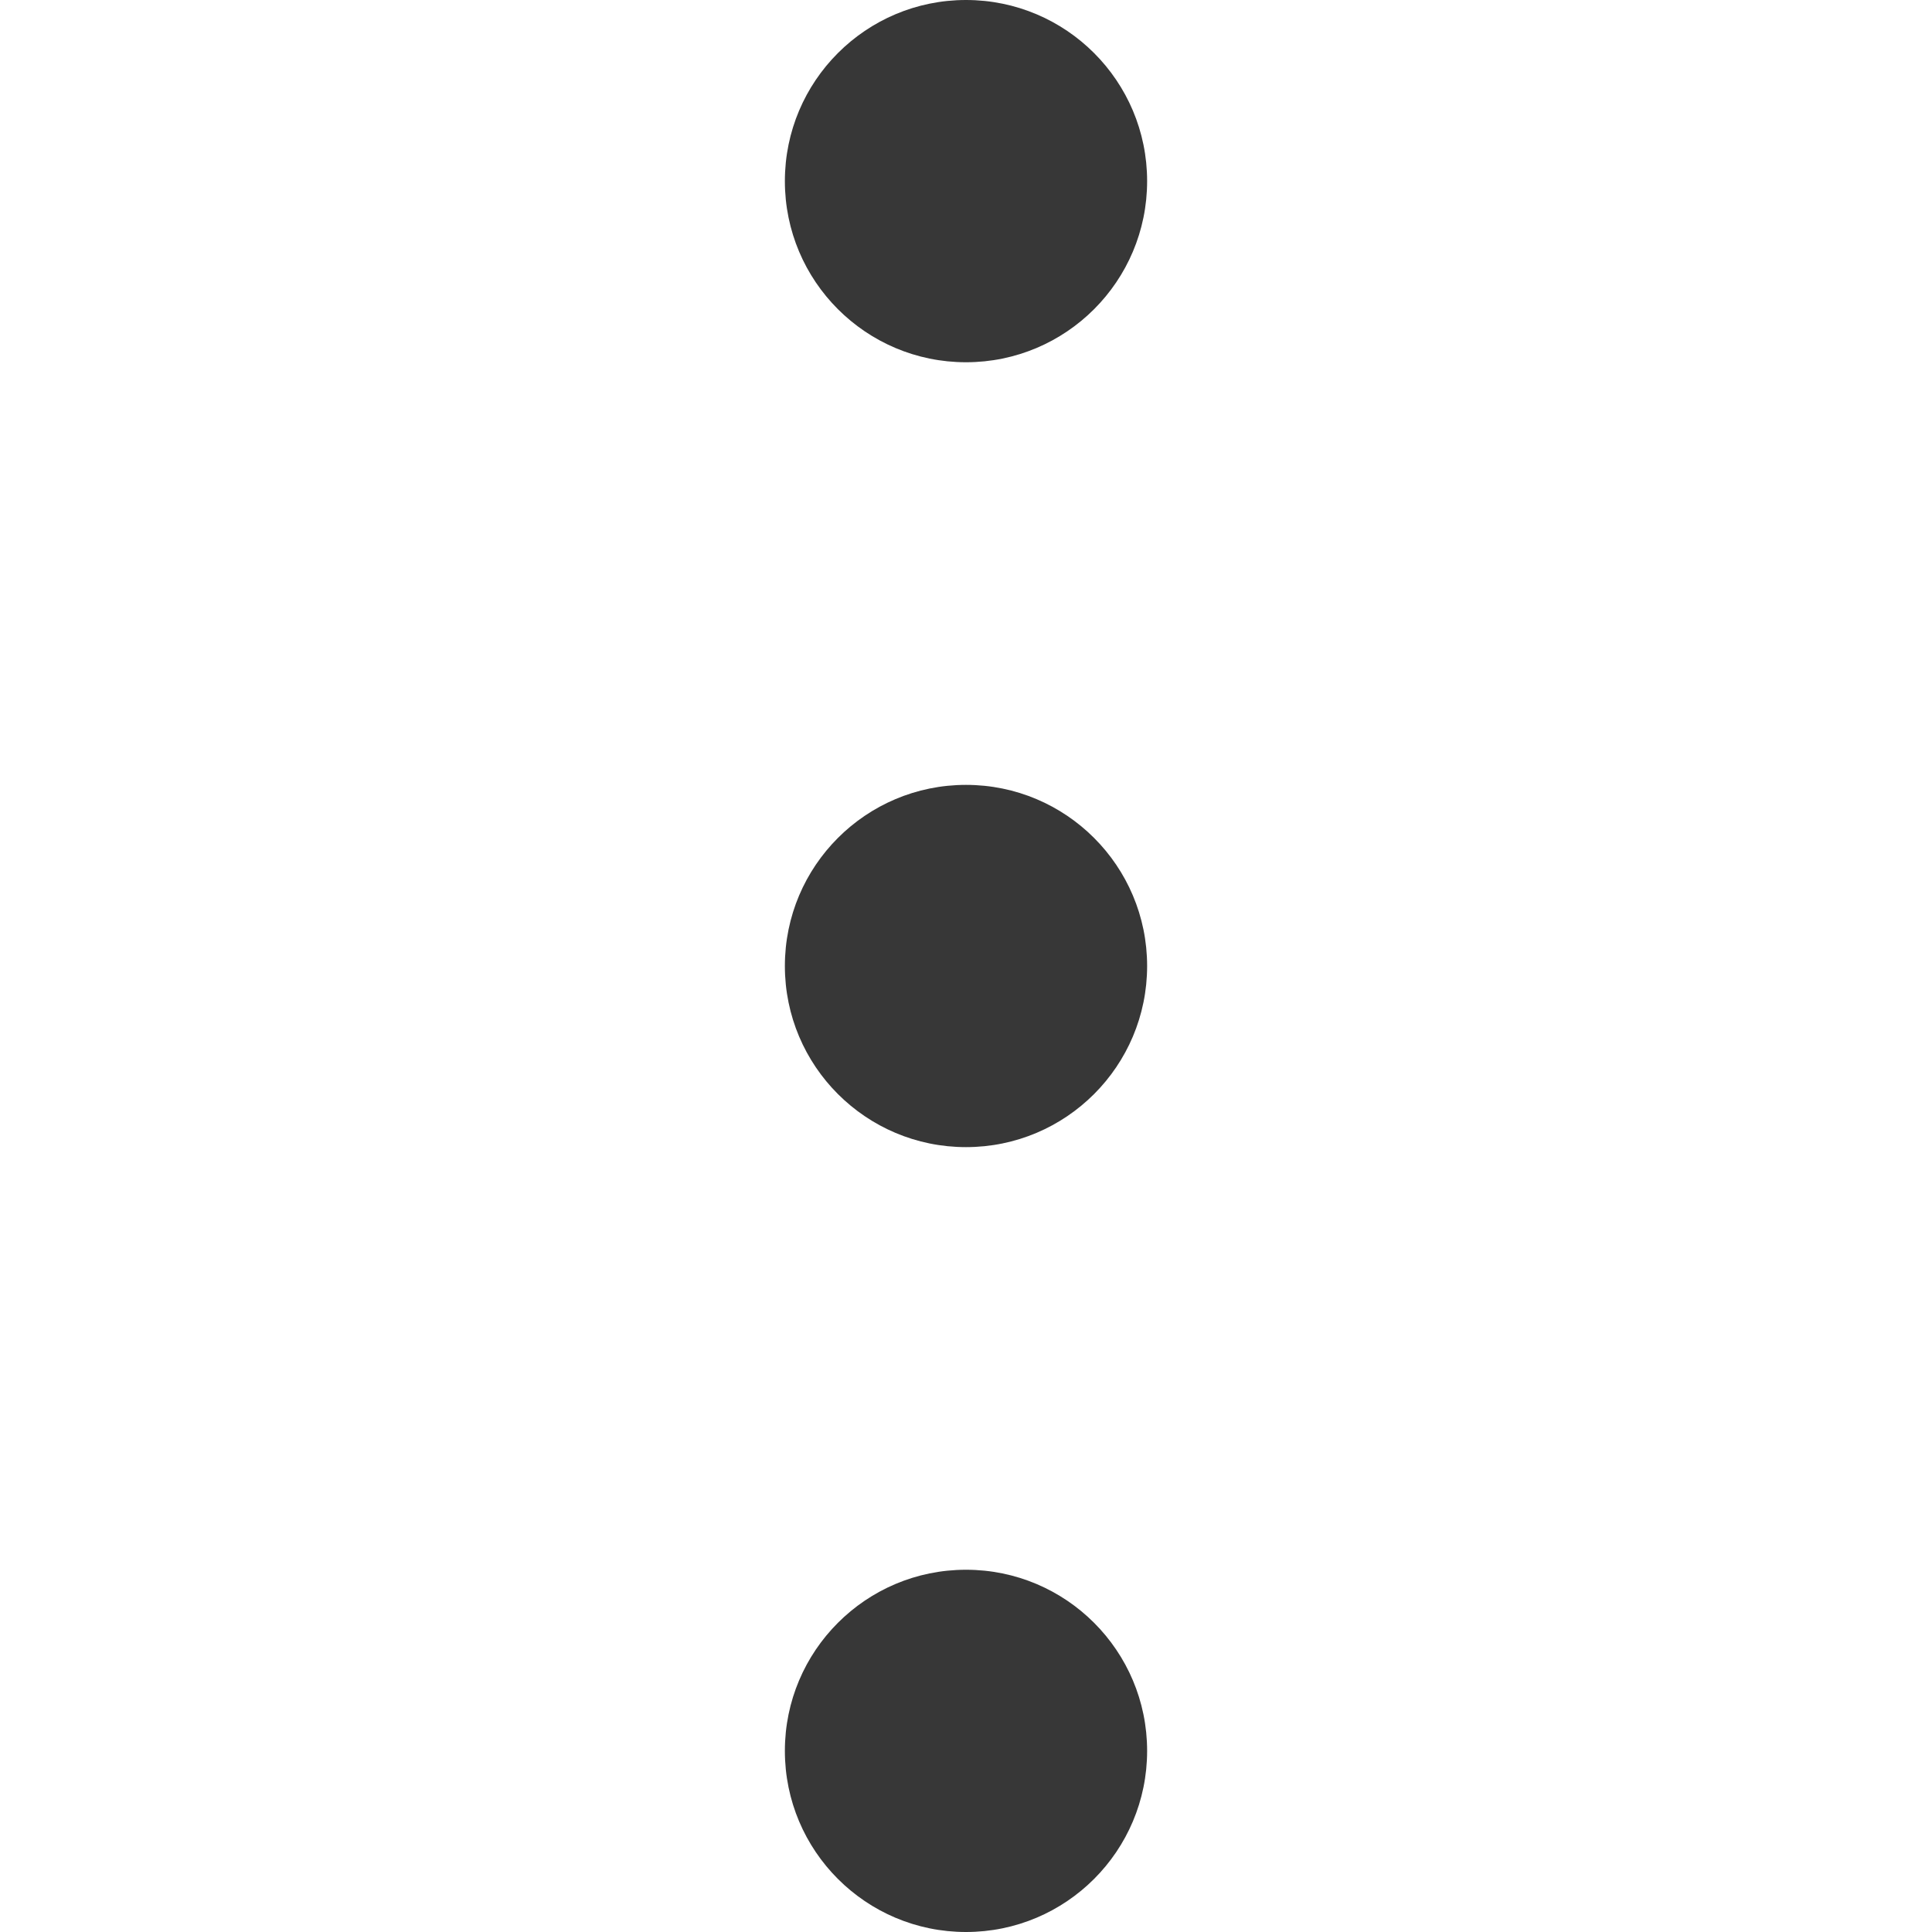
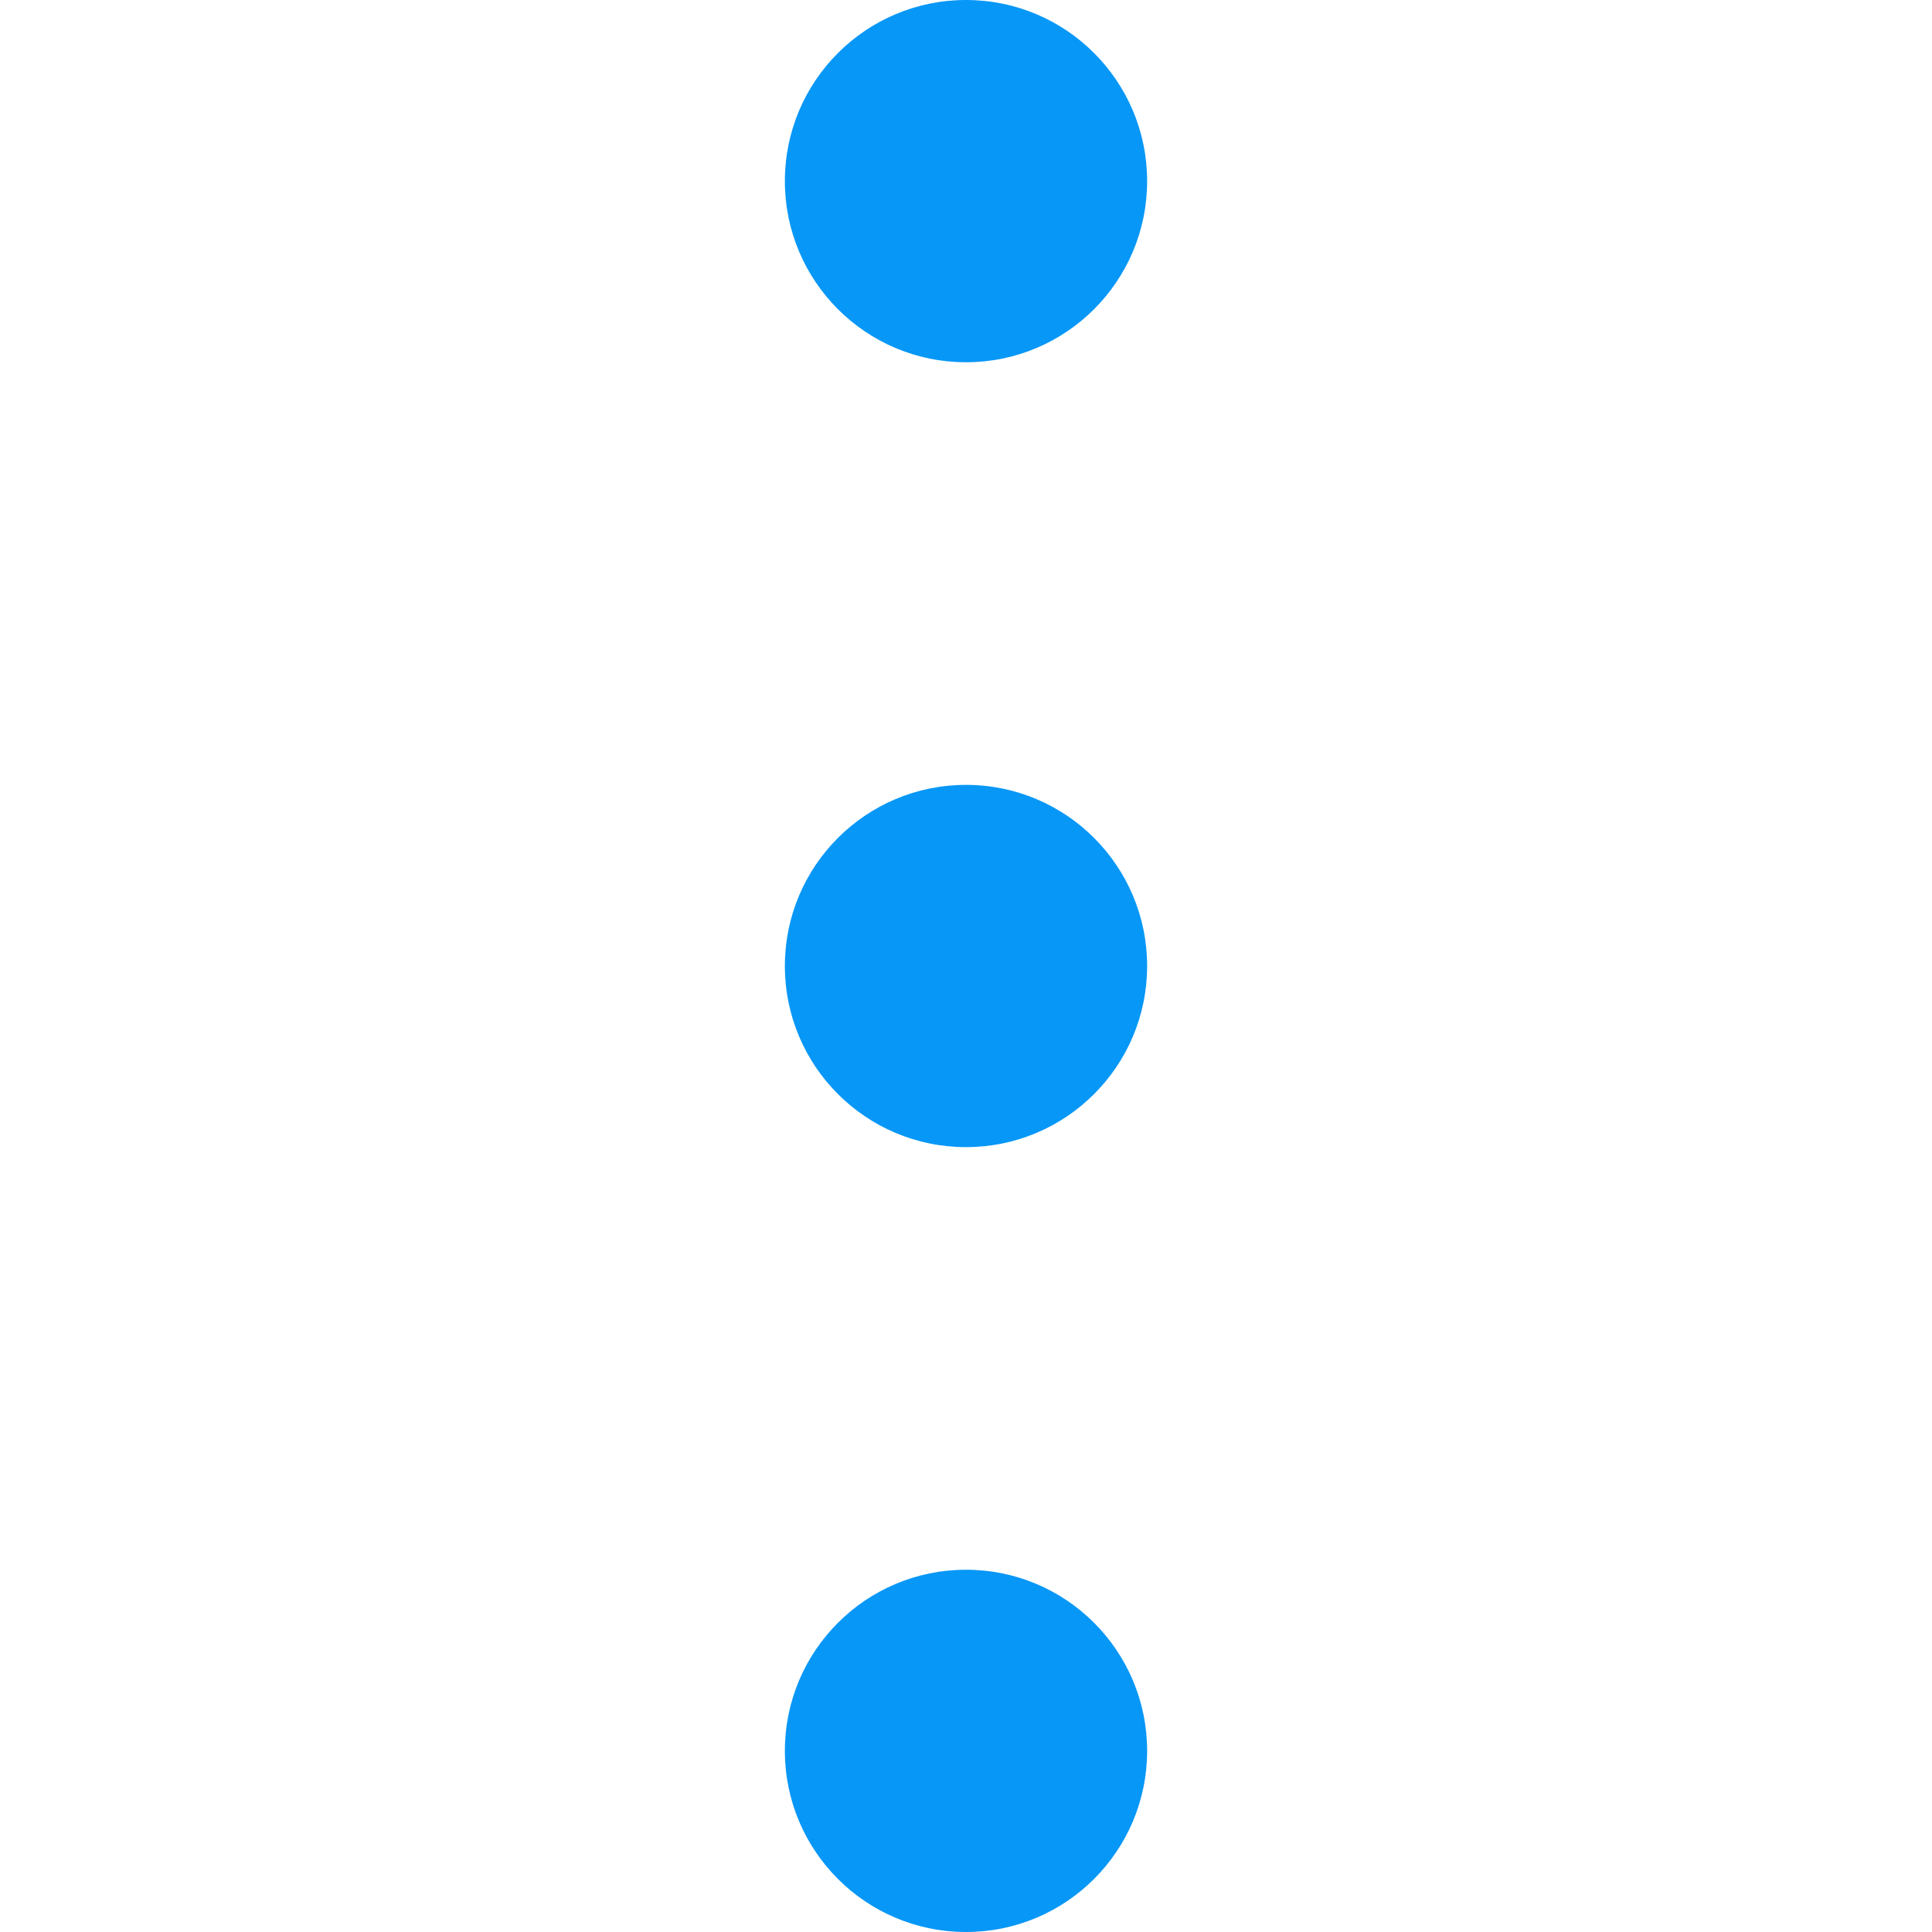
<svg xmlns="http://www.w3.org/2000/svg" width="800px" height="800px" viewBox="0 0 32 32">
-   <path d="M19 16a3 3 0 0 1-3 3 3 3 0 0 1-3-3 3 3 0 0 1 3-3 3 3 0 0 1 3 3zm0 13a3 3 0 0 1-3 3 3 3 0 0 1-3-3 3 3 0 0 1 3-3 3 3 0 0 1 3 3zm0-26a3 3 0 0 1-3 3 3 3 0 0 1-3-3 3 3 0 0 1 3-3 3 3 0 0 1 3 3z" fill="#373737" />
+   <path d="M19 16a3 3 0 0 1-3 3 3 3 0 0 1-3-3 3 3 0 0 1 3-3 3 3 0 0 1 3 3zm0 13a3 3 0 0 1-3 3 3 3 0 0 1-3-3 3 3 0 0 1 3-3 3 3 0 0 1 3 3zm0-26a3 3 0 0 1-3 3 3 3 0 0 1-3-3 3 3 0 0 1 3-3 3 3 0 0 1 3 3z" fill="#0797F7" />
</svg>
